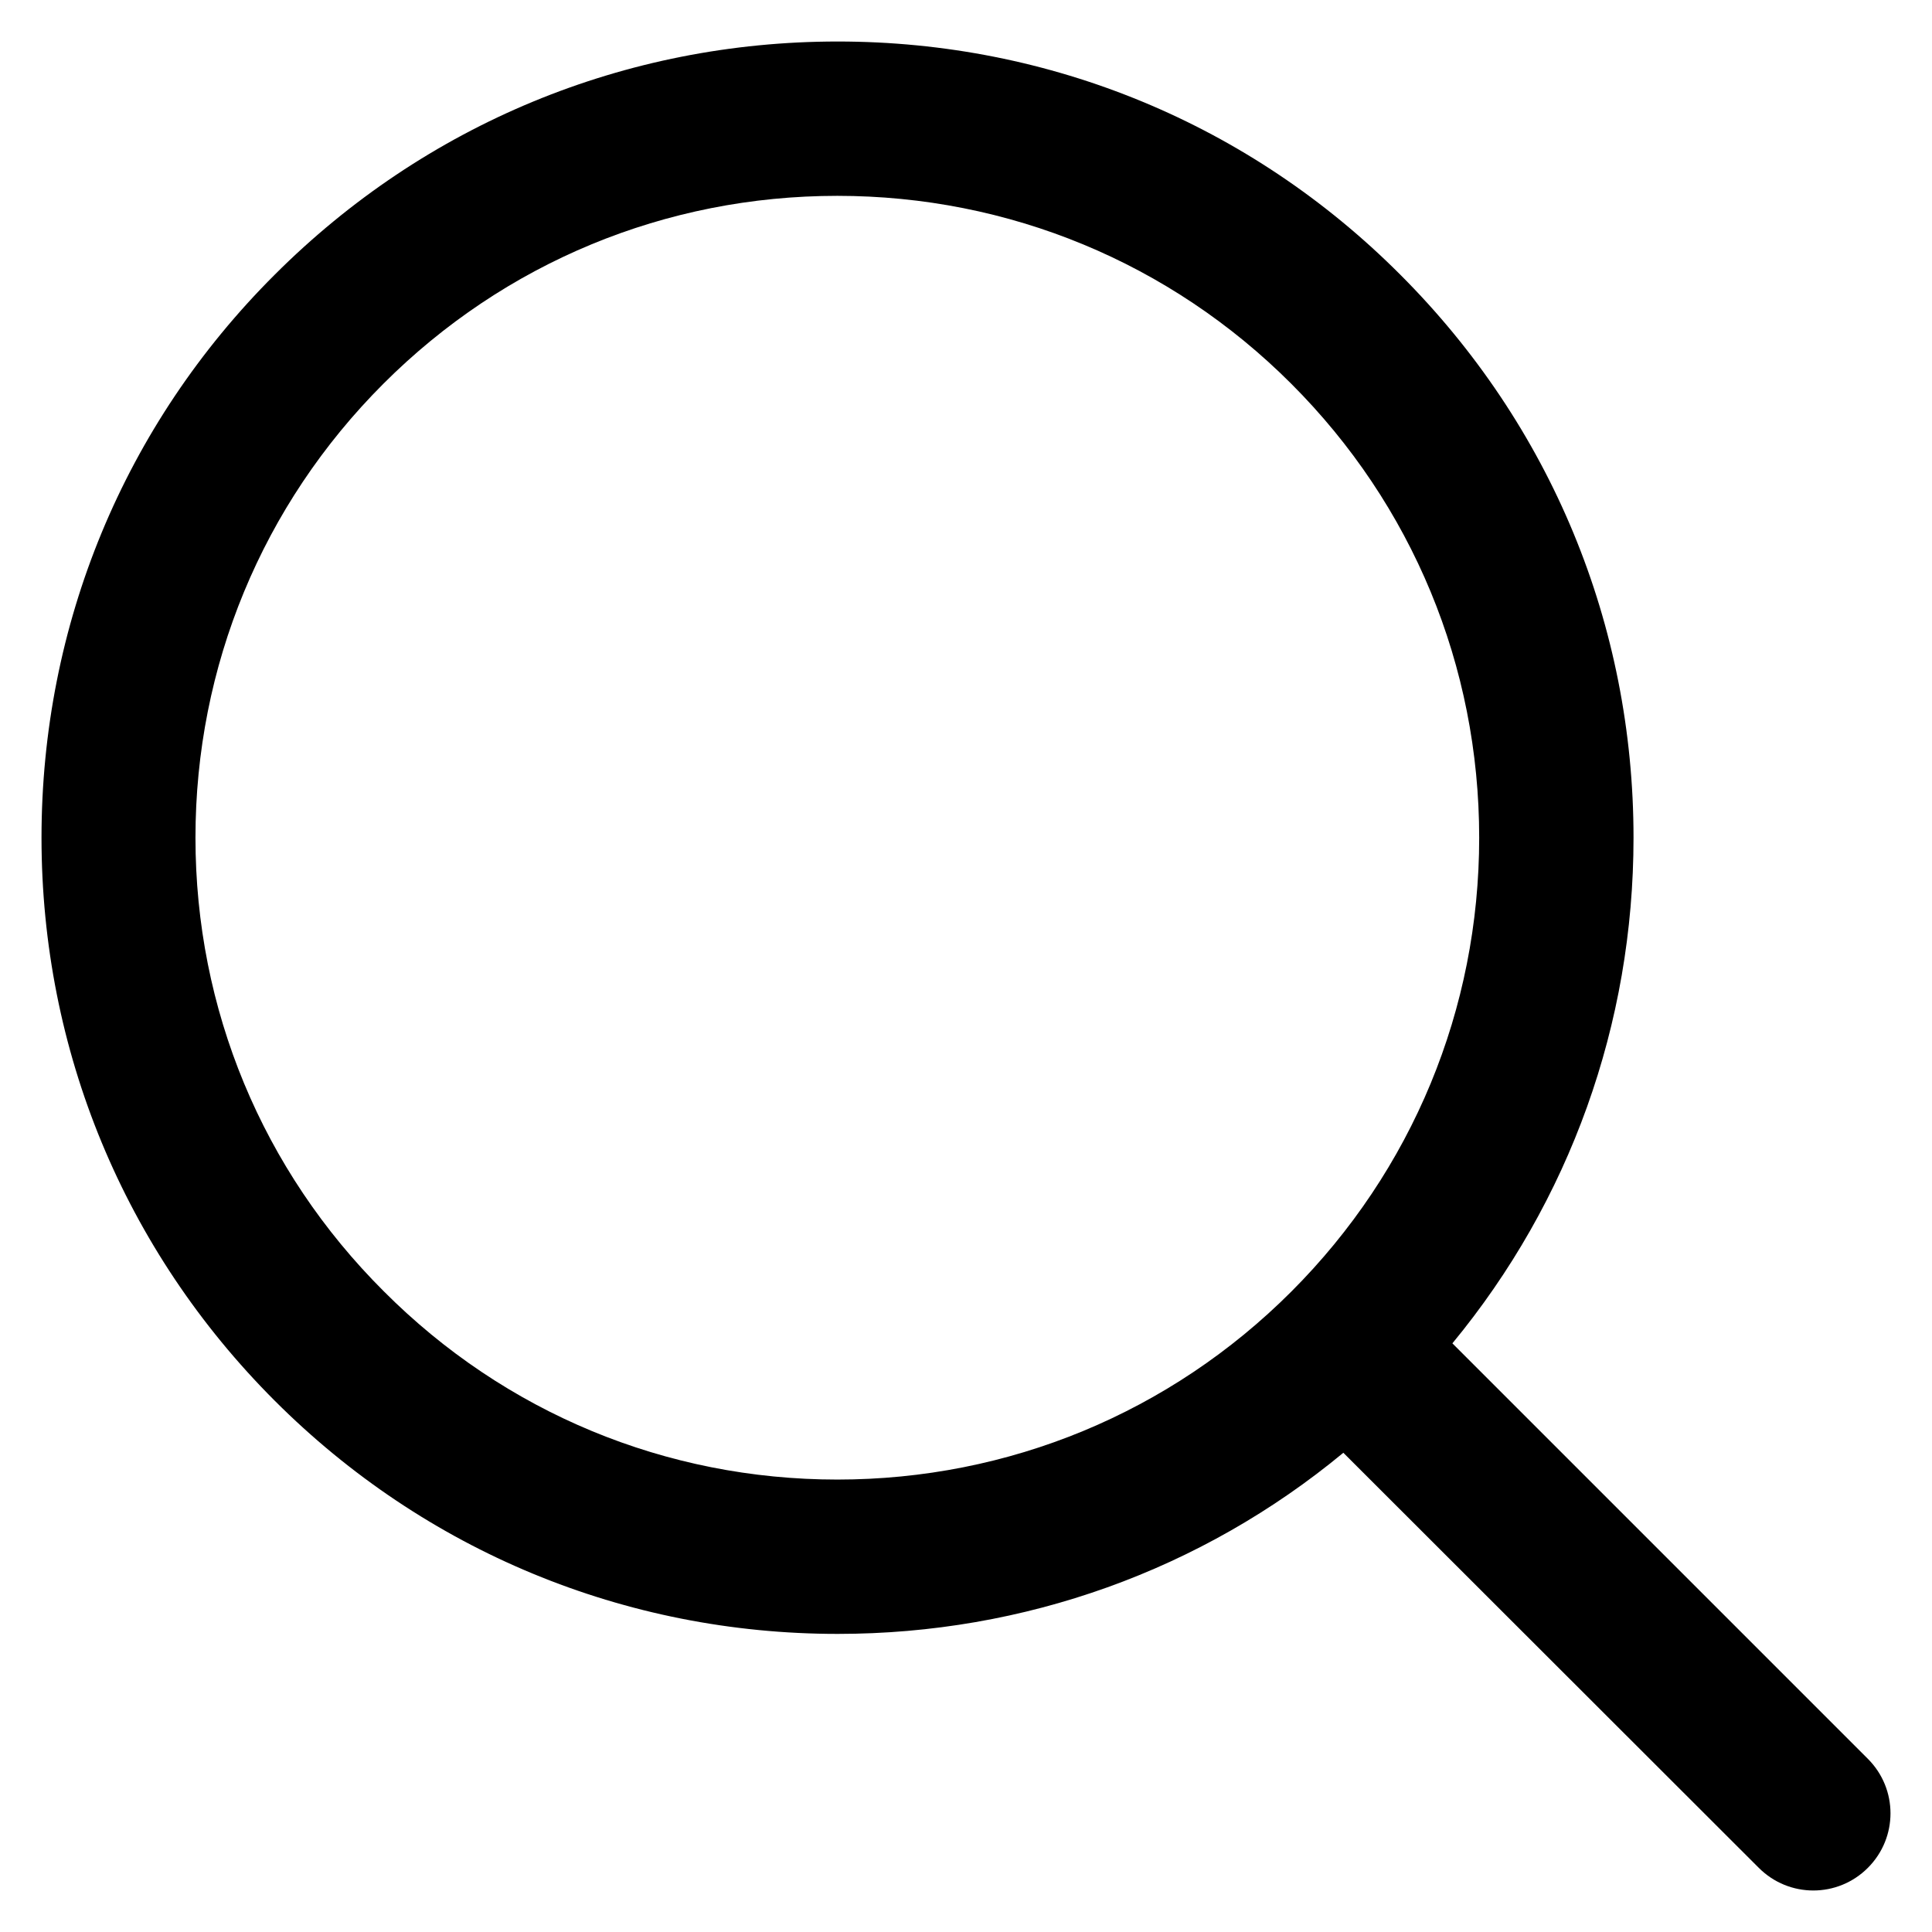
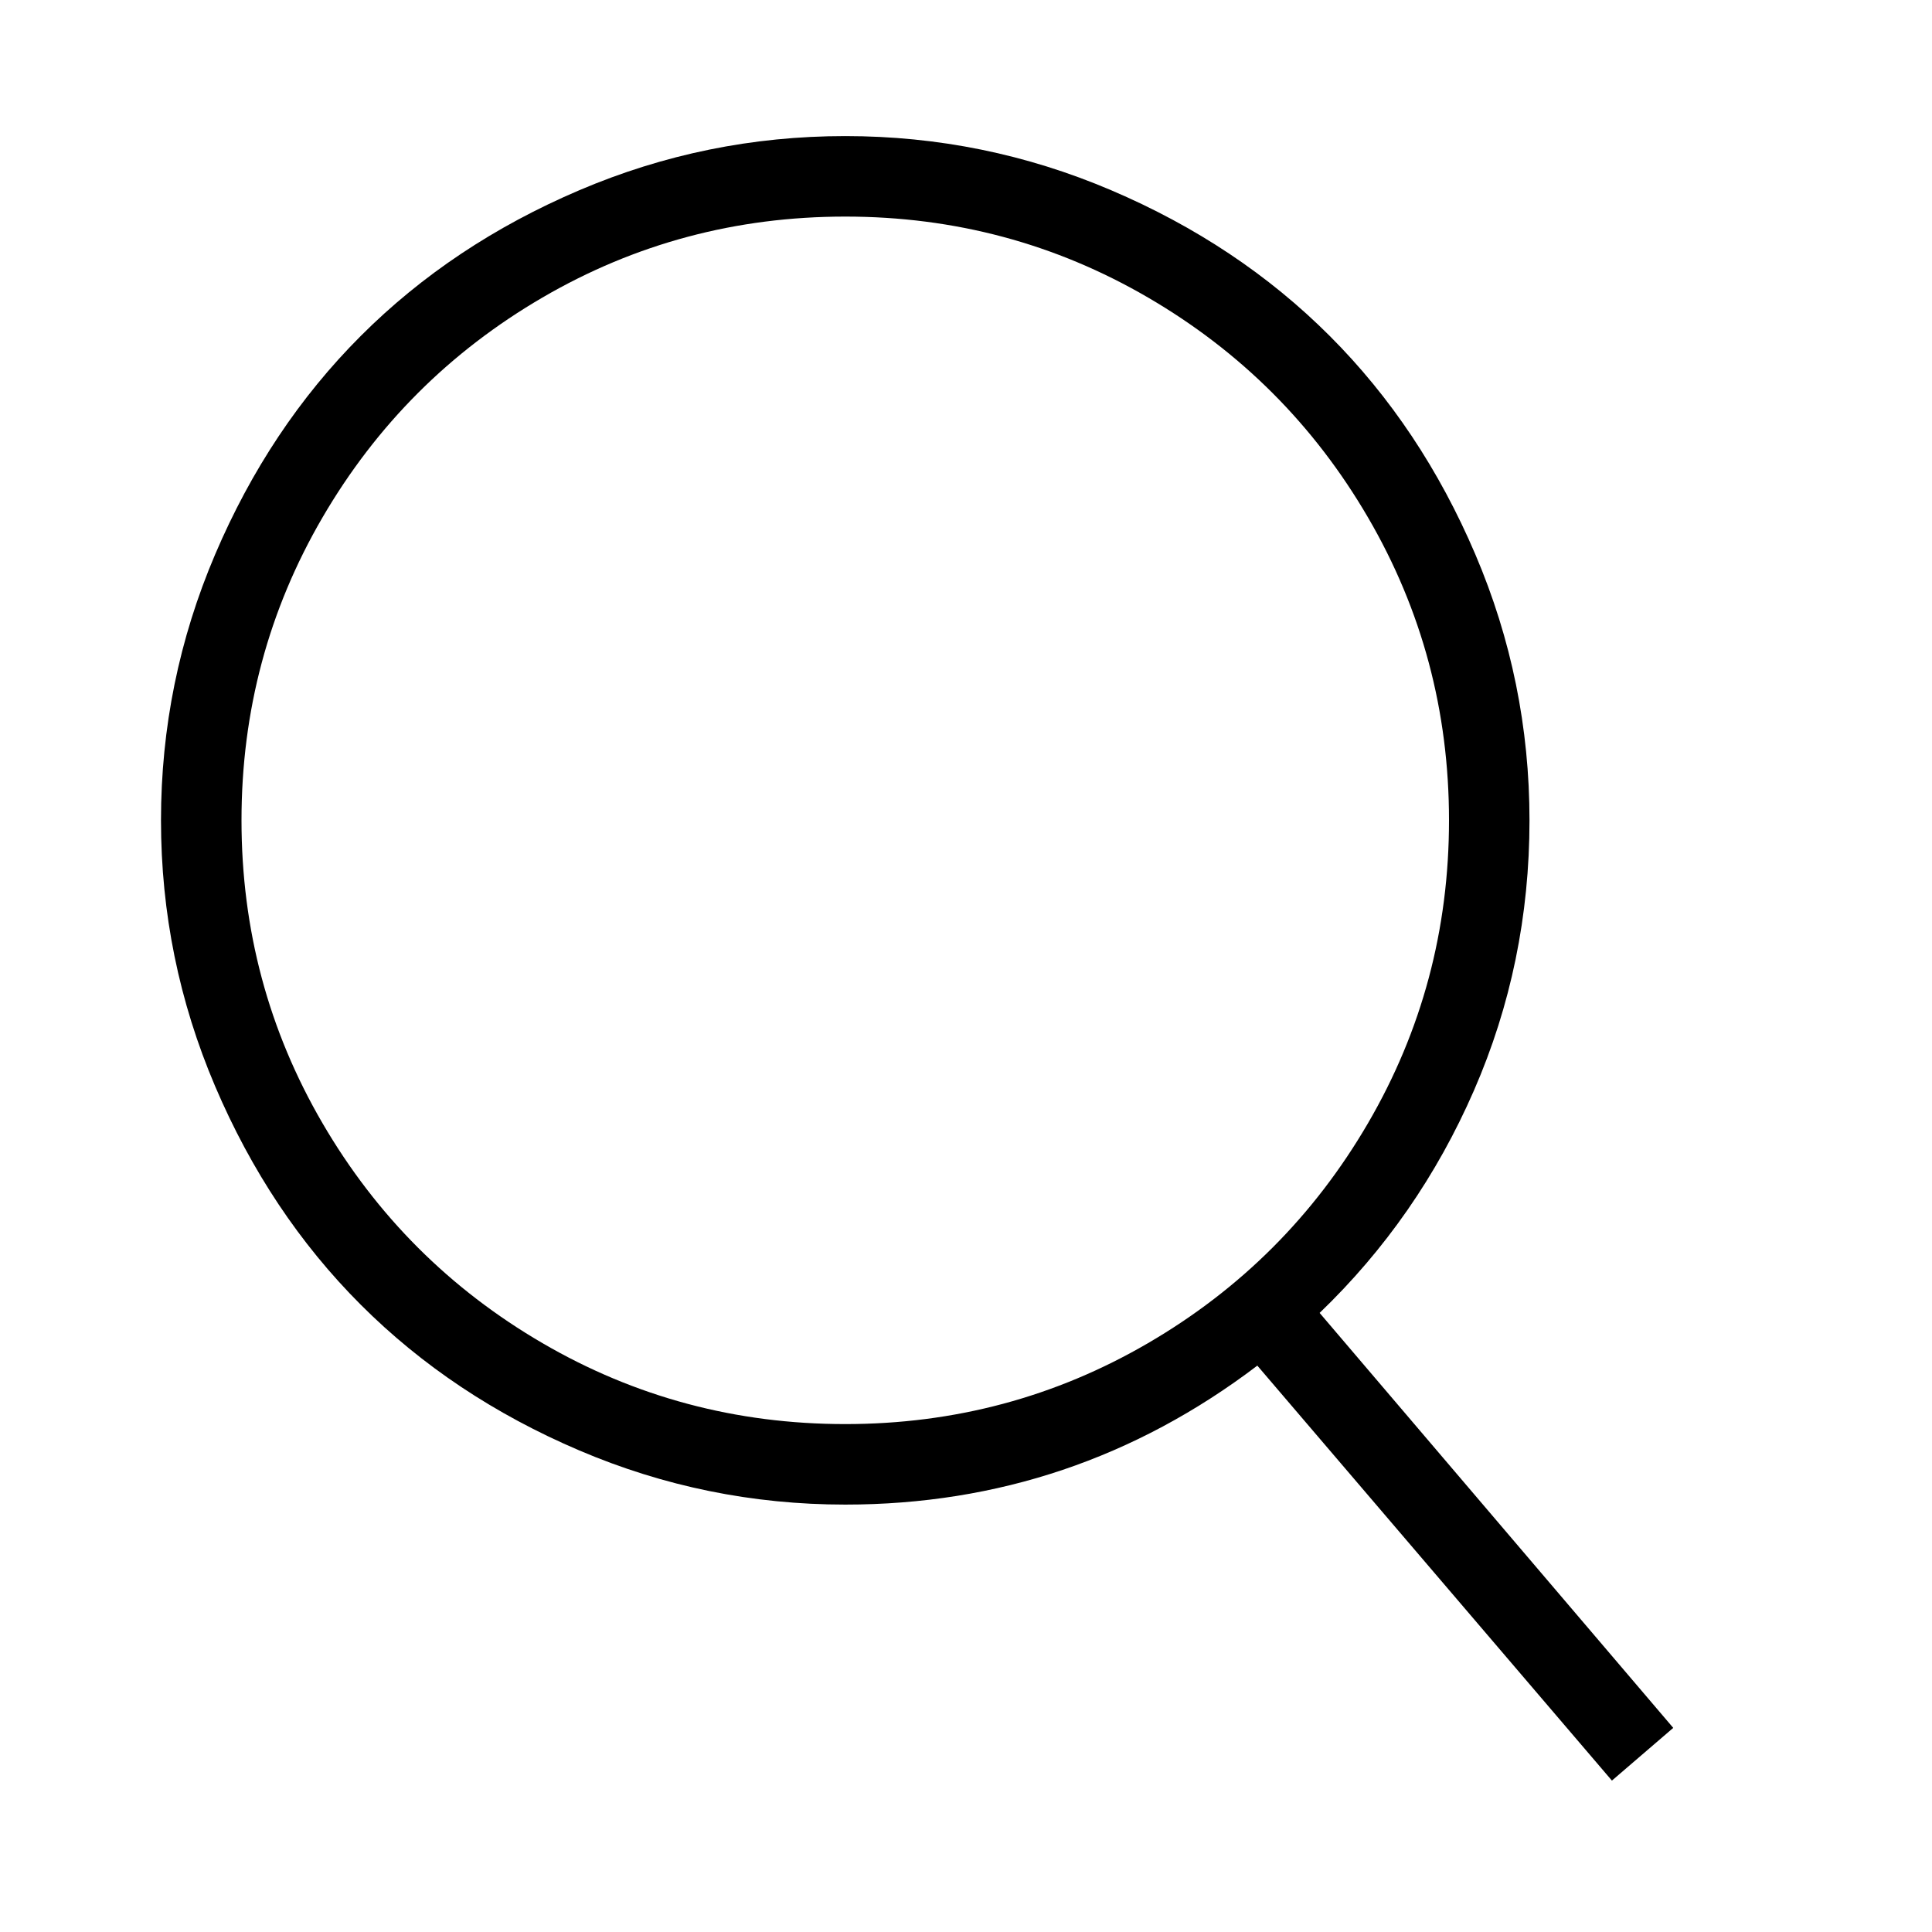
- <svg xmlns="http://www.w3.org/2000/svg" version="1.1" viewBox="0 0 512 512" enable-background="new 0 0 512 512">
-   <g>
-     <path d="m495,466.1l-110.1-110.1c31.1-37.7 48-84.6 48-134 0-56.4-21.9-109.3-61.8-149.2-39.8-39.9-92.8-61.8-149.1-61.8-56.3,0-109.3,21.9-149.2,61.8-39.9,39.8-61.8,92.8-61.8,149.2 0,56.3 21.9,109.3 61.8,149.2 39.8,39.8 92.8,61.8 149.2,61.8 49.5,0 96.4-16.9 134-48l110.1,110c8,8 20.9,8 28.9,0 8-8 8-20.9 0-28.9zm-393.3-123.9c-32.2-32.1-49.9-74.8-49.9-120.2 0-45.4 17.7-88.2 49.8-120.3 32.1-32.1 74.8-49.8 120.3-49.8 45.4,0 88.2,17.7 120.3,49.8 32.1,32.1 49.8,74.8 49.8,120.3 0,45.4-17.7,88.2-49.8,120.3-32.1,32.1-74.9,49.8-120.3,49.8-45.4,0-88.1-17.7-120.2-49.9z" />
-   </g>
+ <svg xmlns="http://www.w3.org/2000/svg" viewBox="0 0 512 512" width="24" height="24">
+   <path d="M349.714 347.937l93.714 109.969-16.254 13.969-93.969-109.969q-48.508 36.825-109.207 36.825-36.826 0-70.476-14.349t-57.905-38.603-38.603-57.905-14.349-70.476 14.349-70.476 38.603-57.905 57.905-38.603 70.476-14.349 70.476 14.349 57.905 38.603 38.603 57.905 14.349 70.476q0 37.841-14.73 71.619t-40.889 58.921zM224 377.397q43.428 0 80.254-21.461t58.286-58.286 21.461-80.254-21.461-80.254-58.286-58.285-80.254-21.46-80.254 21.46-58.285 58.285-21.46 80.254 21.46 80.254 58.285 58.286 80.254 21.461z" />
</svg>
